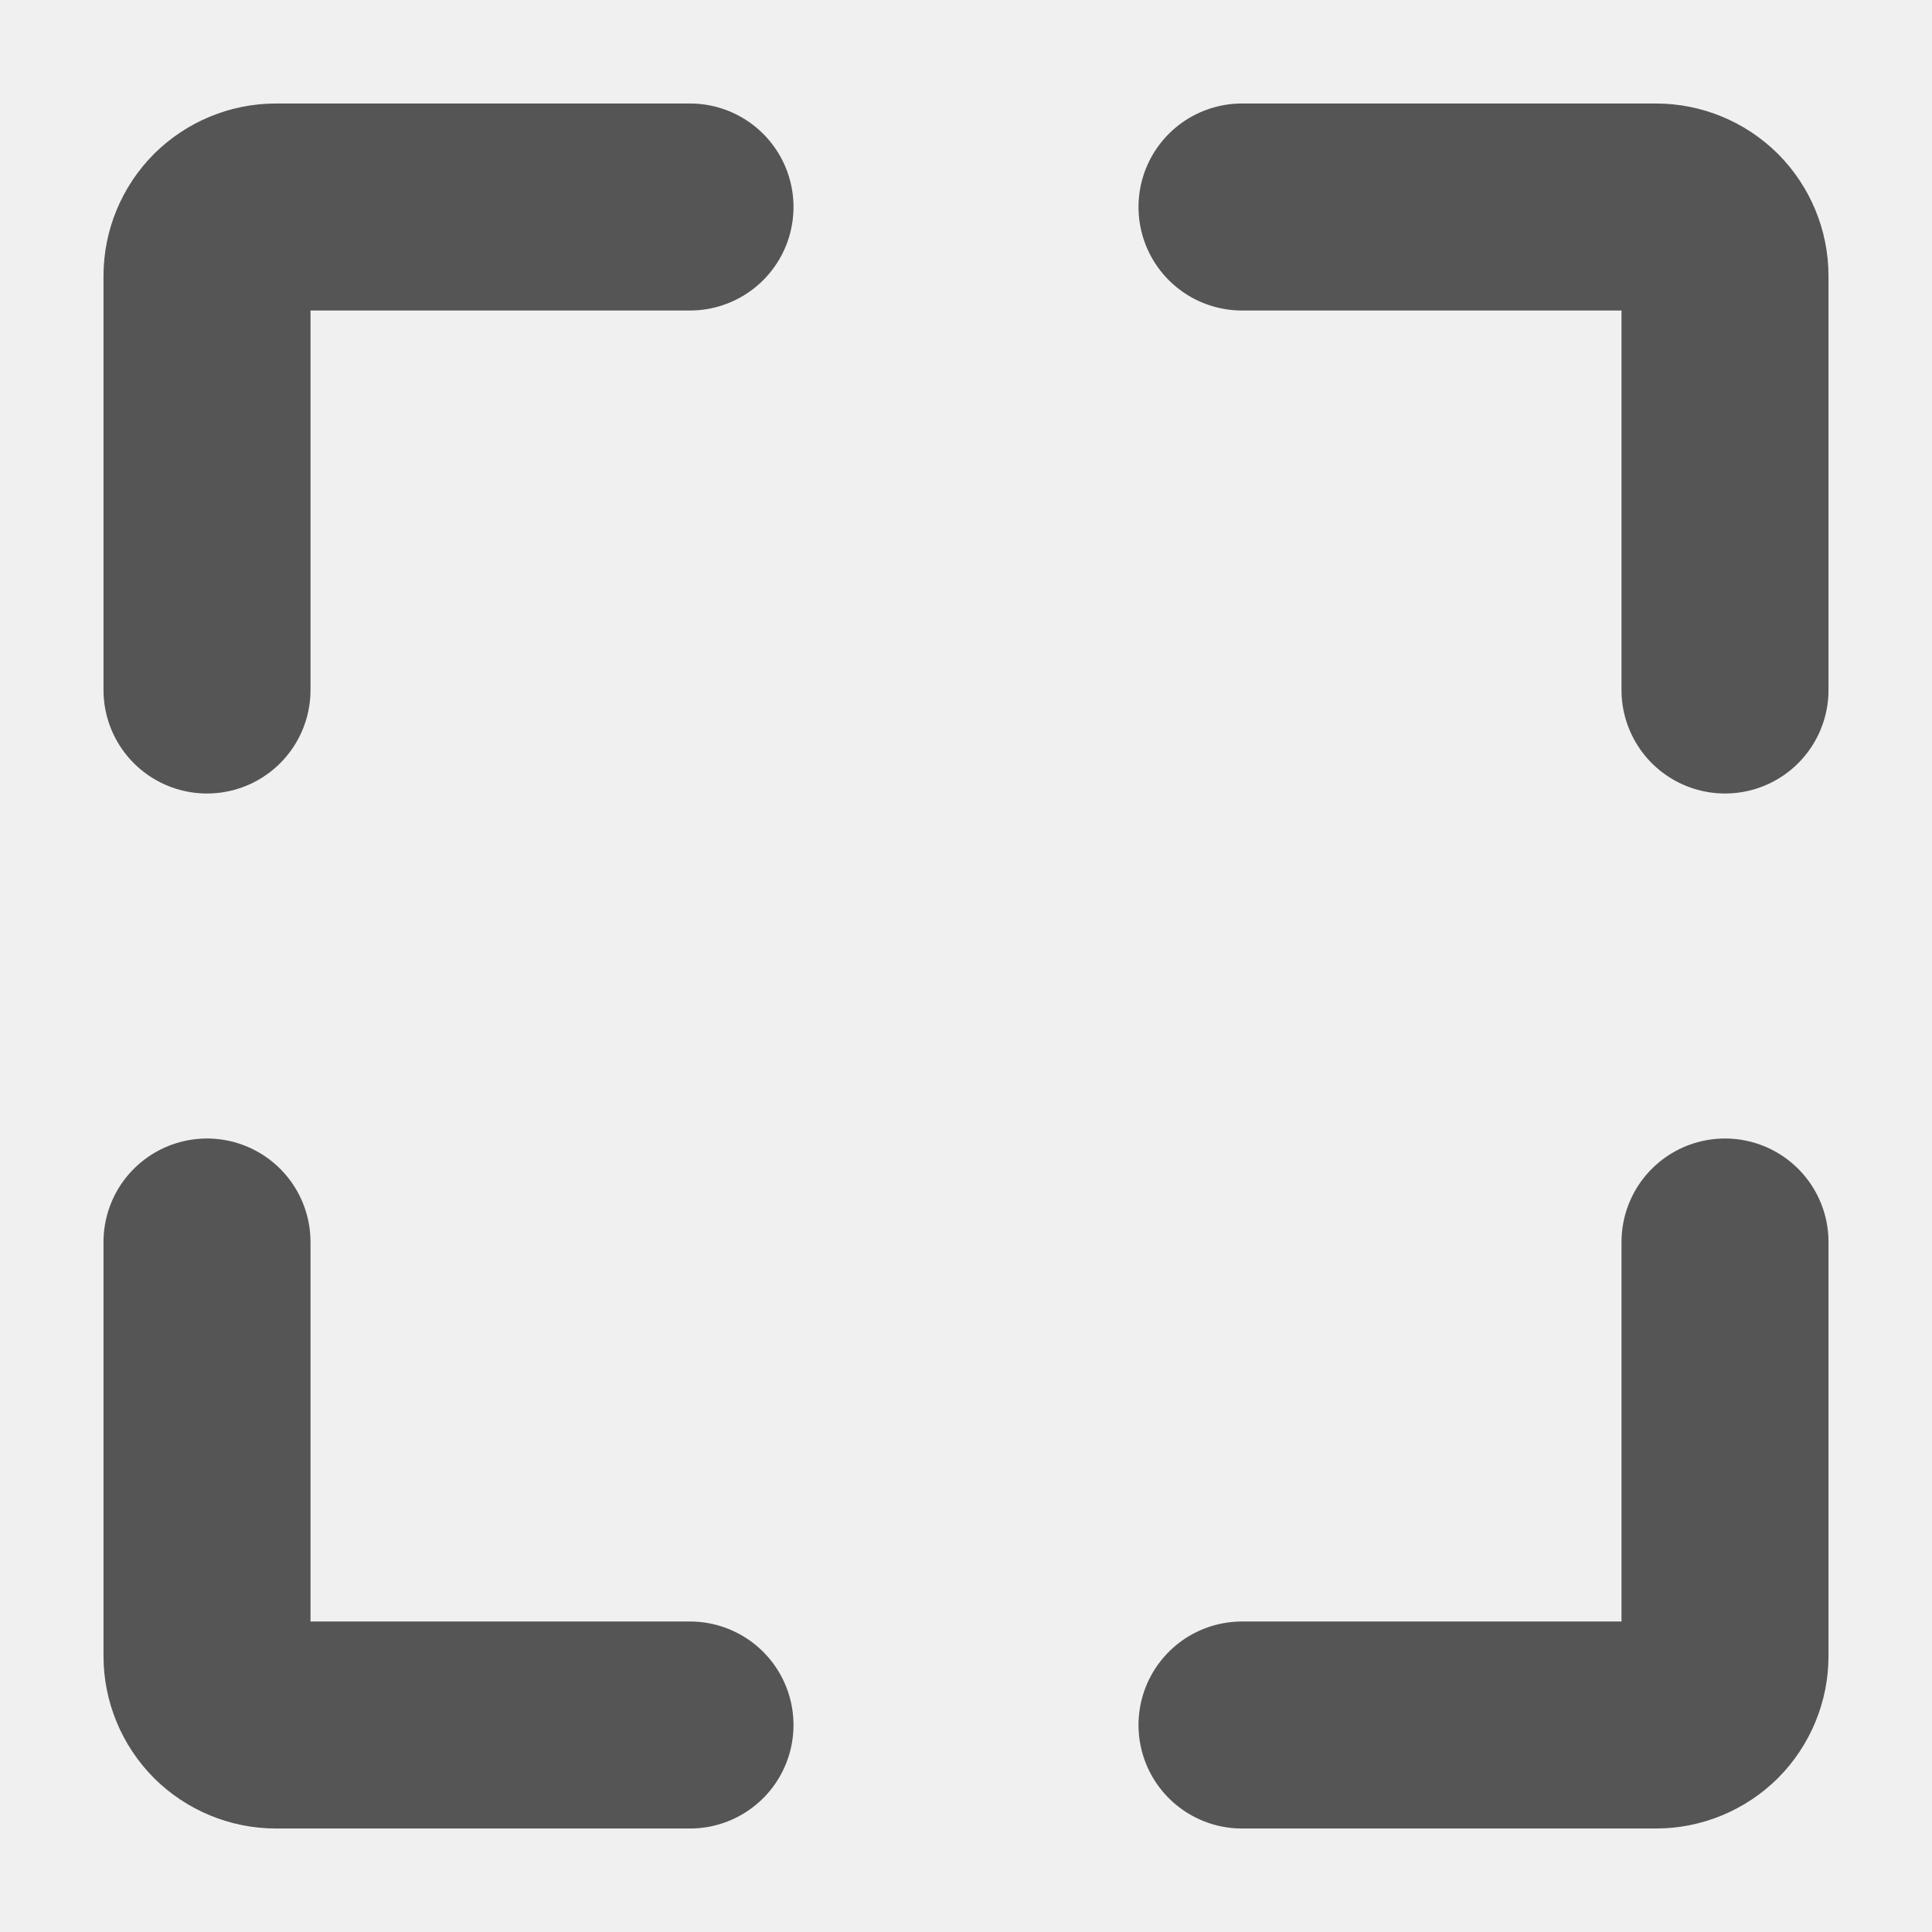
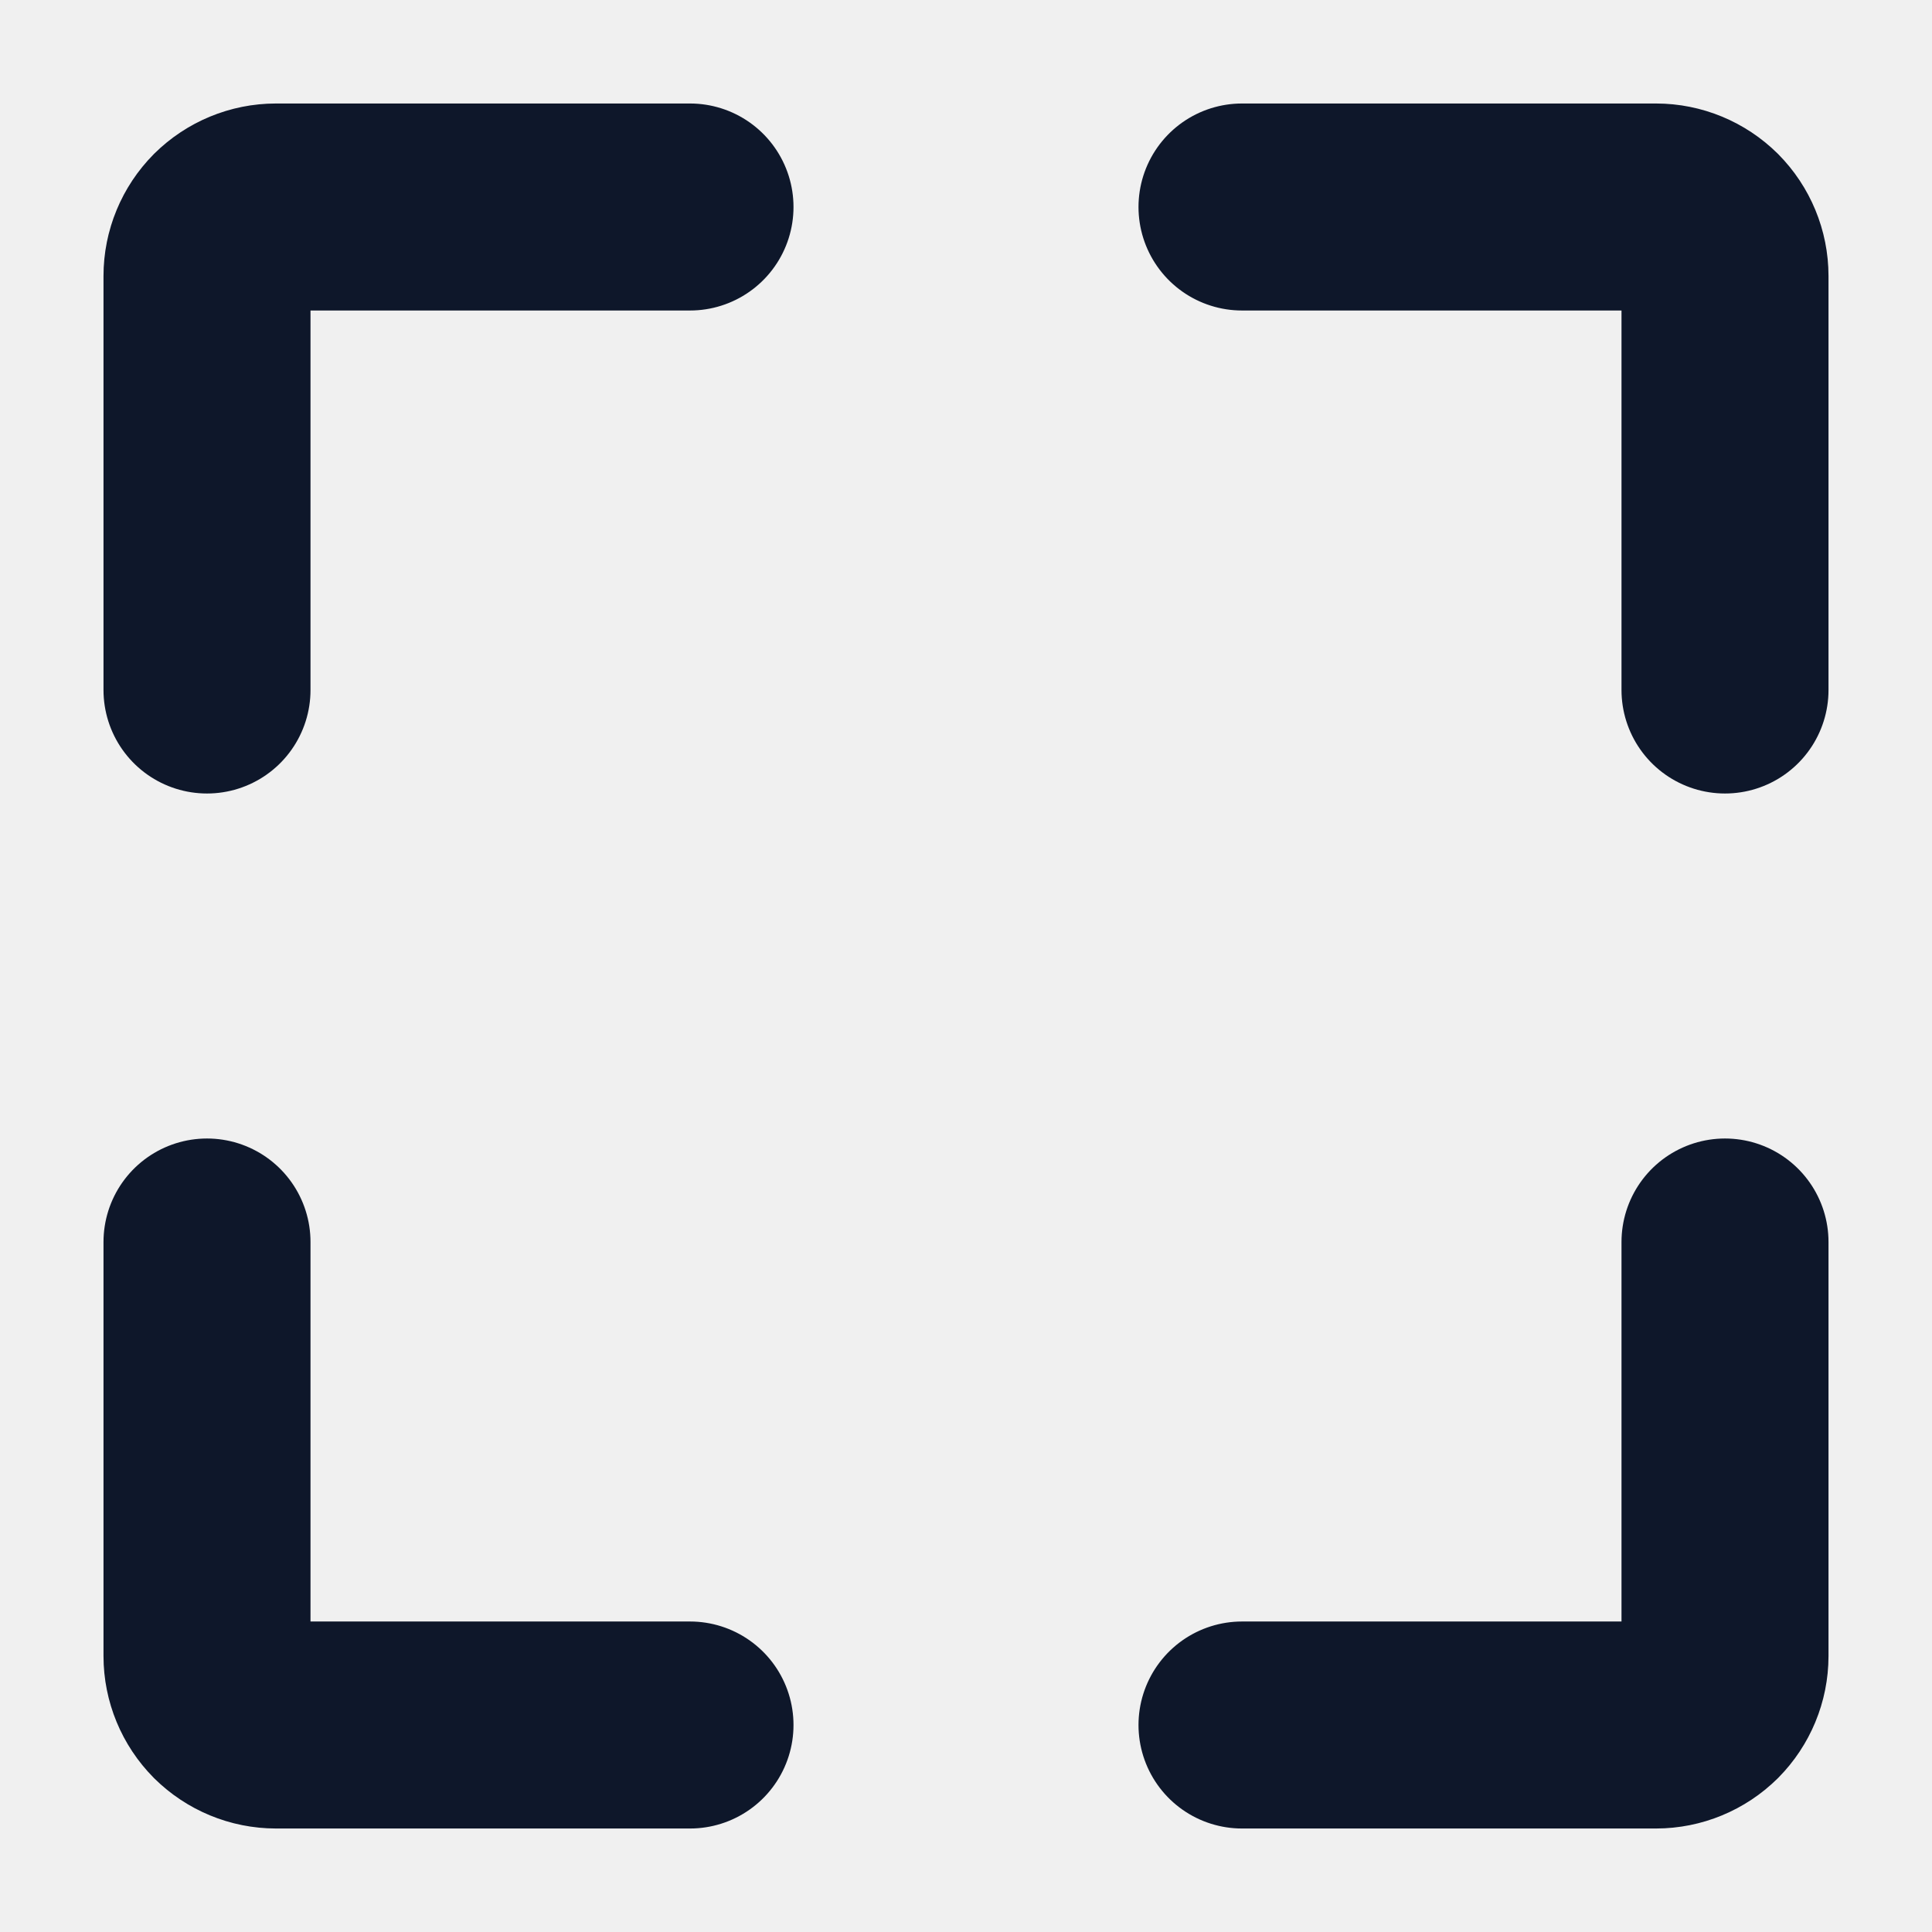
<svg xmlns="http://www.w3.org/2000/svg" preserveAspectRatio="none" width="100%" height="100%" overflow="visible" style="display: block;" viewBox="0 0 14 14" fill="none">
  <g id="expand-icon" clip-path="url(#clip0_0_87)">
-     <path id="Vector" d="M5 1.5H2C1.867 1.5 1.74 1.553 1.646 1.646C1.553 1.74 1.5 1.867 1.5 2V5" stroke="#555555" stroke-width="1.5" stroke-linecap="round" stroke-linejoin="round" />
-     <path id="Vector_2" d="M9 1.5H12C12.133 1.5 12.26 1.553 12.354 1.646C12.447 1.74 12.5 1.867 12.5 2V5" stroke="#555555" stroke-width="1.5" stroke-linecap="round" stroke-linejoin="round" />
-     <path id="Vector_3" d="M1.5 9V12C1.5 12.133 1.553 12.26 1.646 12.354C1.74 12.447 1.867 12.5 2 12.5H5" stroke="#555555" stroke-width="1.5" stroke-linecap="round" stroke-linejoin="round" />
-     <path id="Vector_4" d="M12.5 9V12C12.5 12.133 12.447 12.26 12.354 12.354C12.26 12.447 12.133 12.5 12 12.5H9" stroke="#555555" stroke-width="1.5" stroke-linecap="round" stroke-linejoin="round" />
+     <path id="Vector" d="M5 1.5H2C1.867 1.5 1.74 1.553 1.646 1.646C1.553 1.74 1.5 1.867 1.5 2V5" stroke="#0E172A" stroke-width="1.5" stroke-linecap="round" stroke-linejoin="round" />
+     <path id="Vector_2" d="M9 1.5H12C12.133 1.5 12.26 1.553 12.354 1.646C12.447 1.74 12.5 1.867 12.5 2V5" stroke="#0E172A" stroke-width="1.5" stroke-linecap="round" stroke-linejoin="round" />
+     <path id="Vector_3" d="M1.5 9V12C1.5 12.133 1.553 12.26 1.646 12.354C1.74 12.447 1.867 12.5 2 12.5H5" stroke="#0E172A" stroke-width="1.5" stroke-linecap="round" stroke-linejoin="round" />
+     <path id="Vector_4" d="M12.5 9V12C12.5 12.133 12.447 12.26 12.354 12.354C12.26 12.447 12.133 12.5 12 12.5H9" stroke="#0E172A" stroke-width="1.5" stroke-linecap="round" stroke-linejoin="round" />
  </g>
  <defs>
    <clipPath id="clip0_0_87">
      <rect width="14" height="14" fill="white" />
    </clipPath>
  </defs>
</svg>
